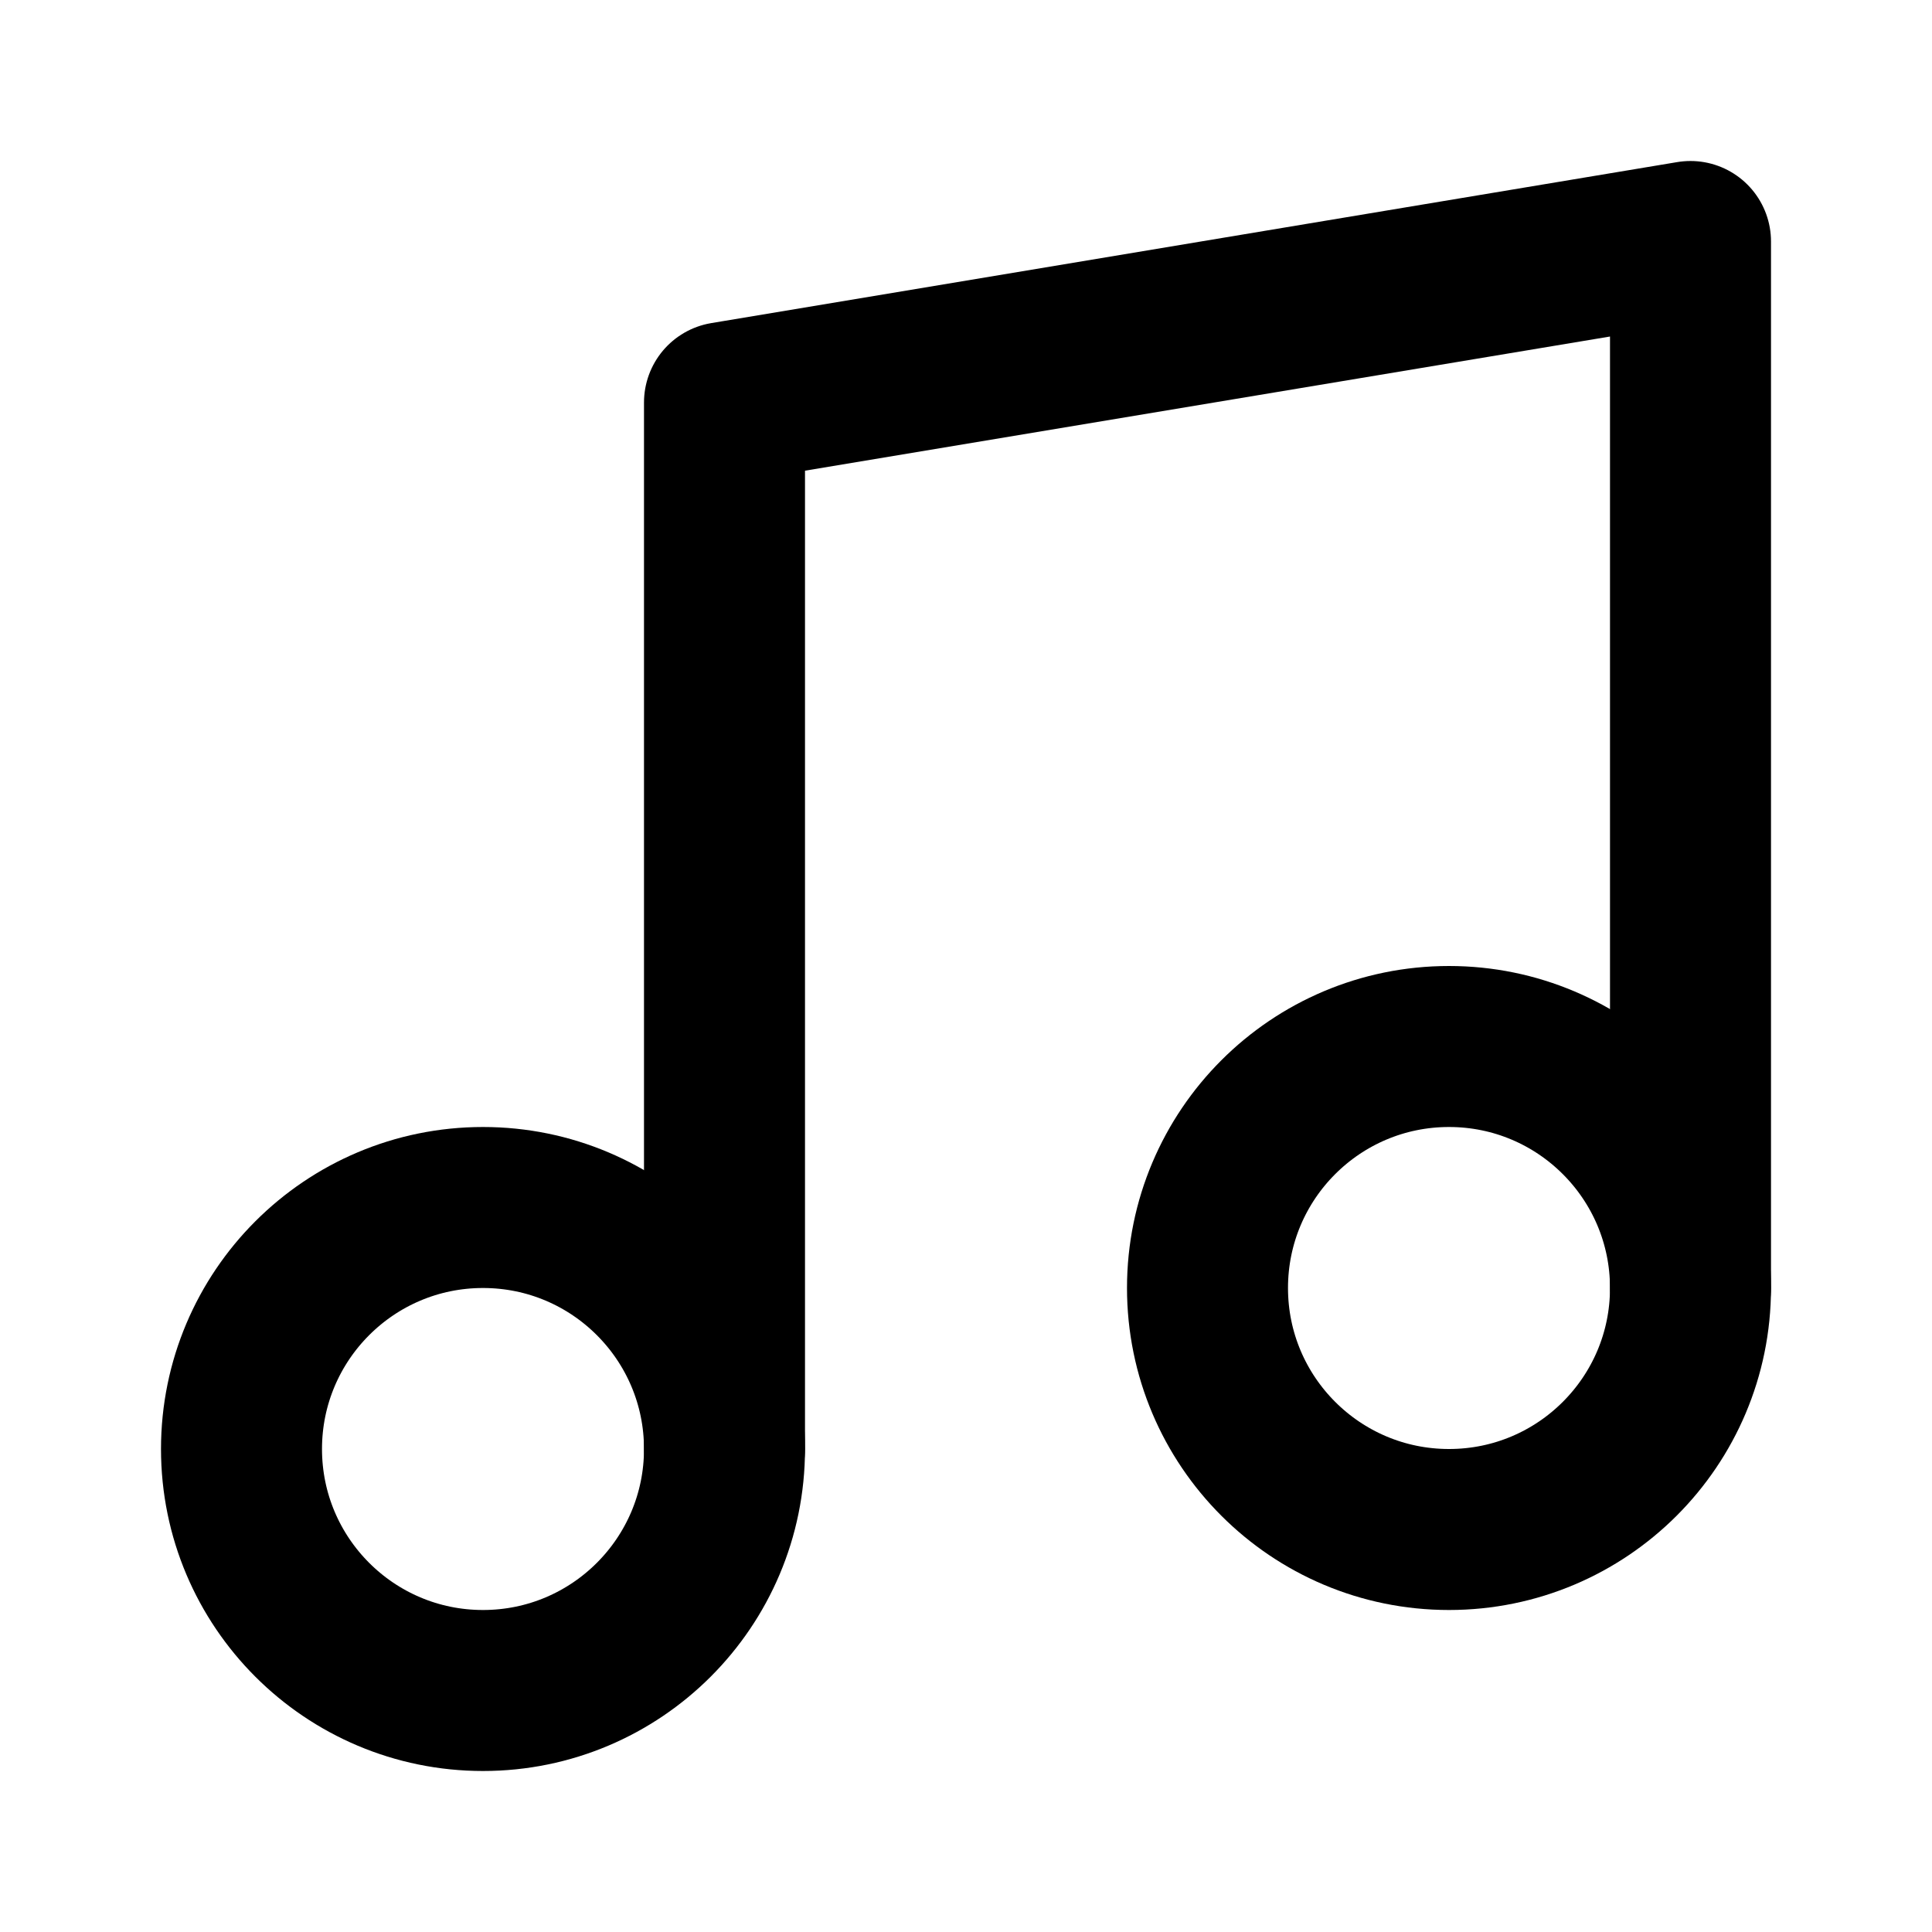
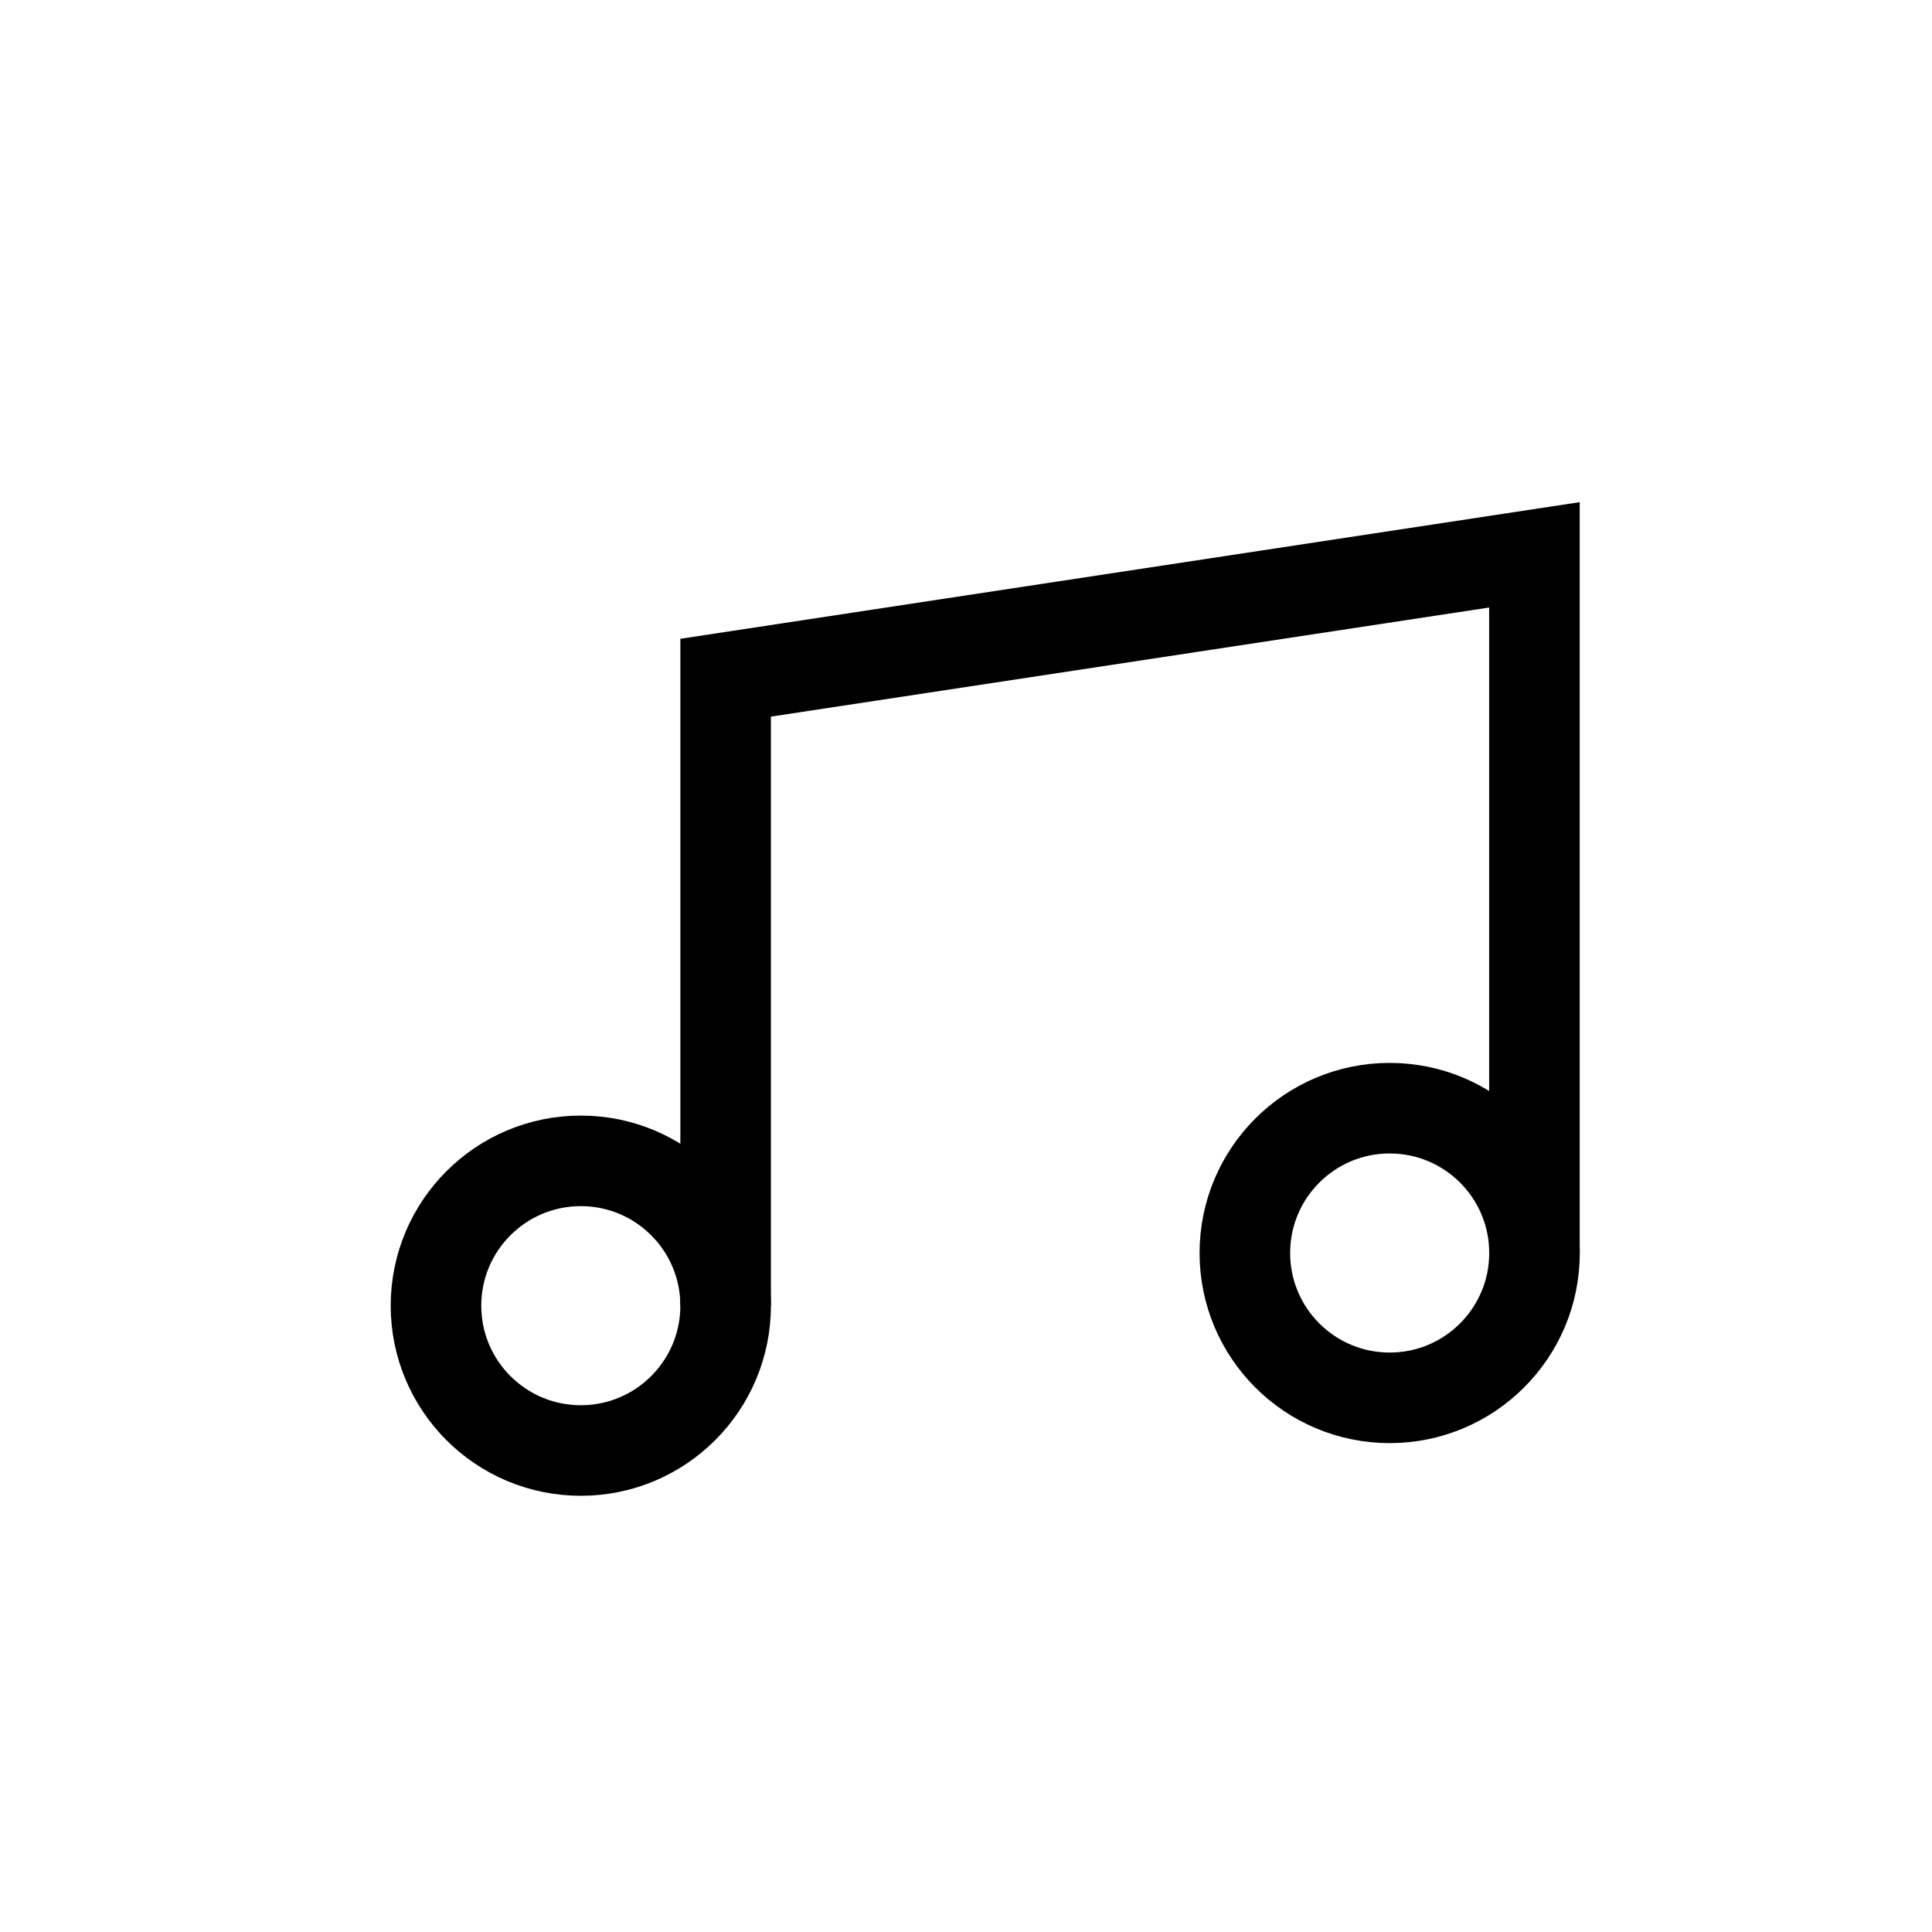
- <svg xmlns="http://www.w3.org/2000/svg" width="24" height="24" viewBox="0 0 24 24" fill="none" stroke="currentColor" stroke-width="2" stroke-linecap="round" stroke-linejoin="round" class="feather feather-music">
-   <path d="M9 18V5l12-2v13" />
-   <circle cx="6" cy="18" r="3" />
-   <circle cx="18" cy="16" r="3" />
+ <svg xmlns="http://www.w3.org/2000/svg" id="Layer_1" data-name="Layer 1" viewBox="0 0 256 256">
+   <defs>
+     <style>
+       .cls-1 {
+         fill: none;
+         stroke: #000;
+         stroke-miterlimit: 10;
+         stroke-width: 12px;
+       }
+     </style>
+   </defs>
+   <circle class="cls-1" cx="76.96" cy="173.01" r="19.19" />
+   <circle class="cls-1" cx="184.14" cy="166.03" r="19.19" />
+   <polyline class="cls-1" points="96.15 173.01 96.15 89.8 203.32 73.52 203.32 166.03" />
</svg>
